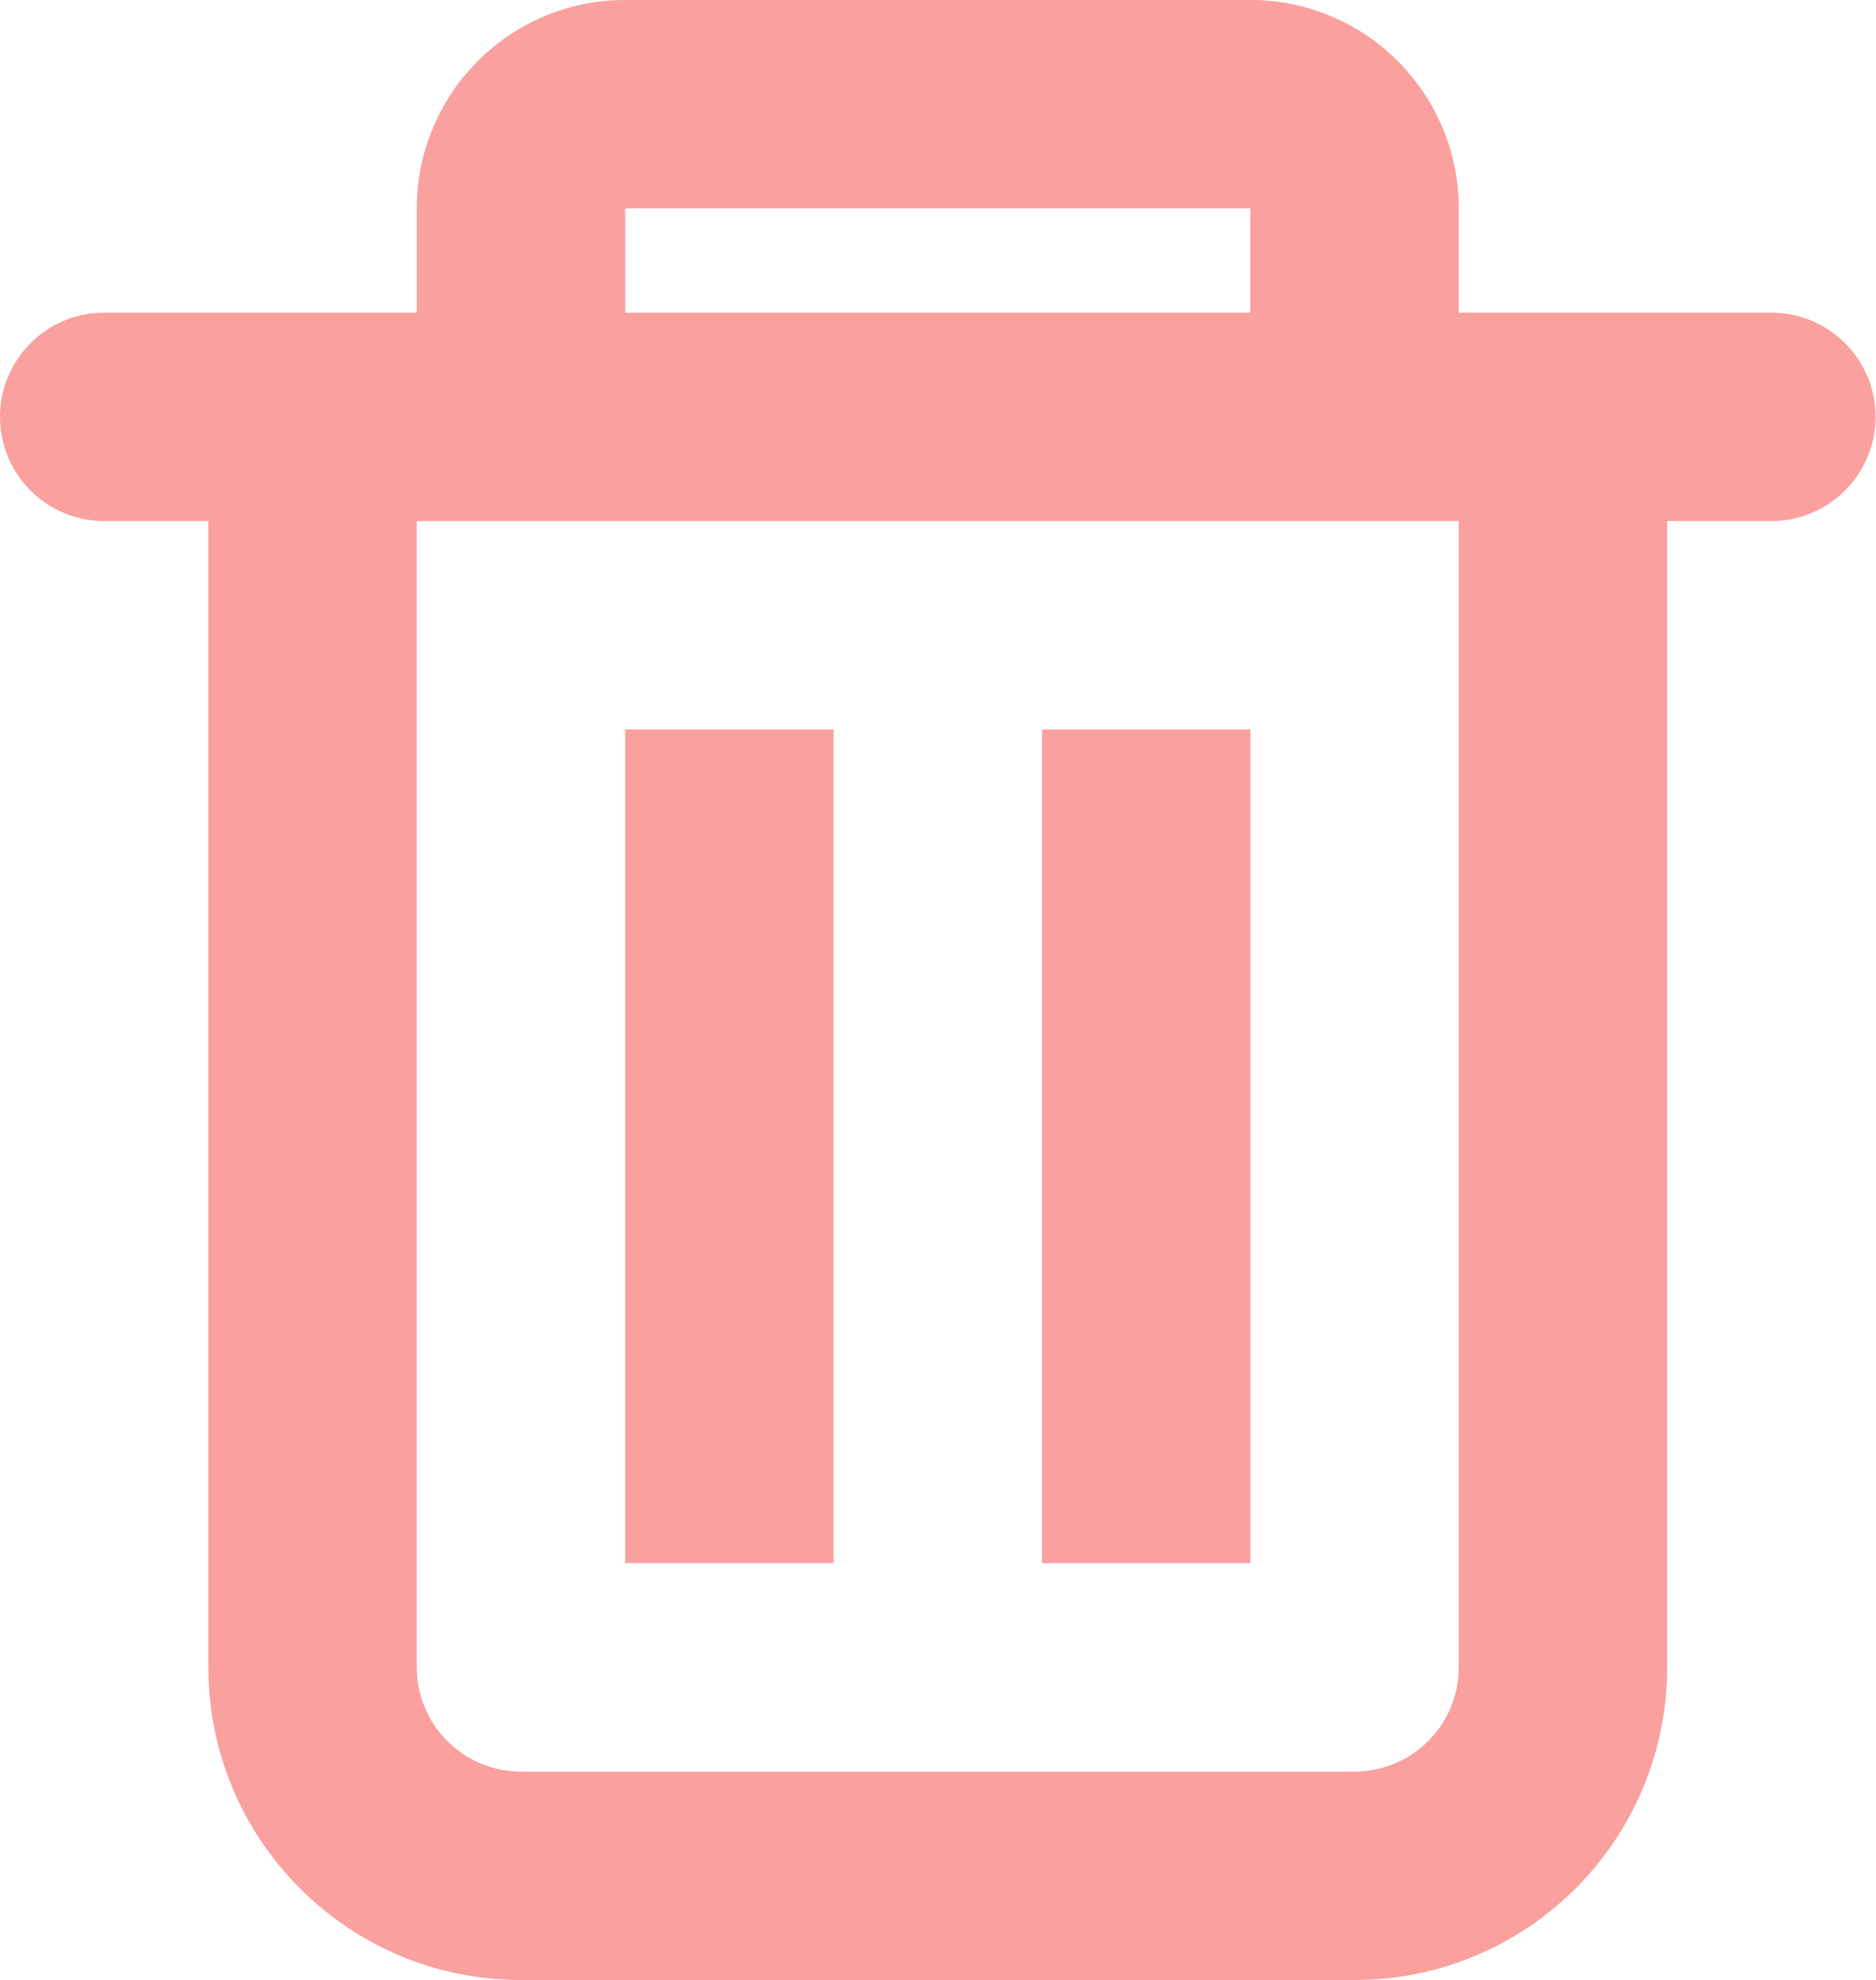
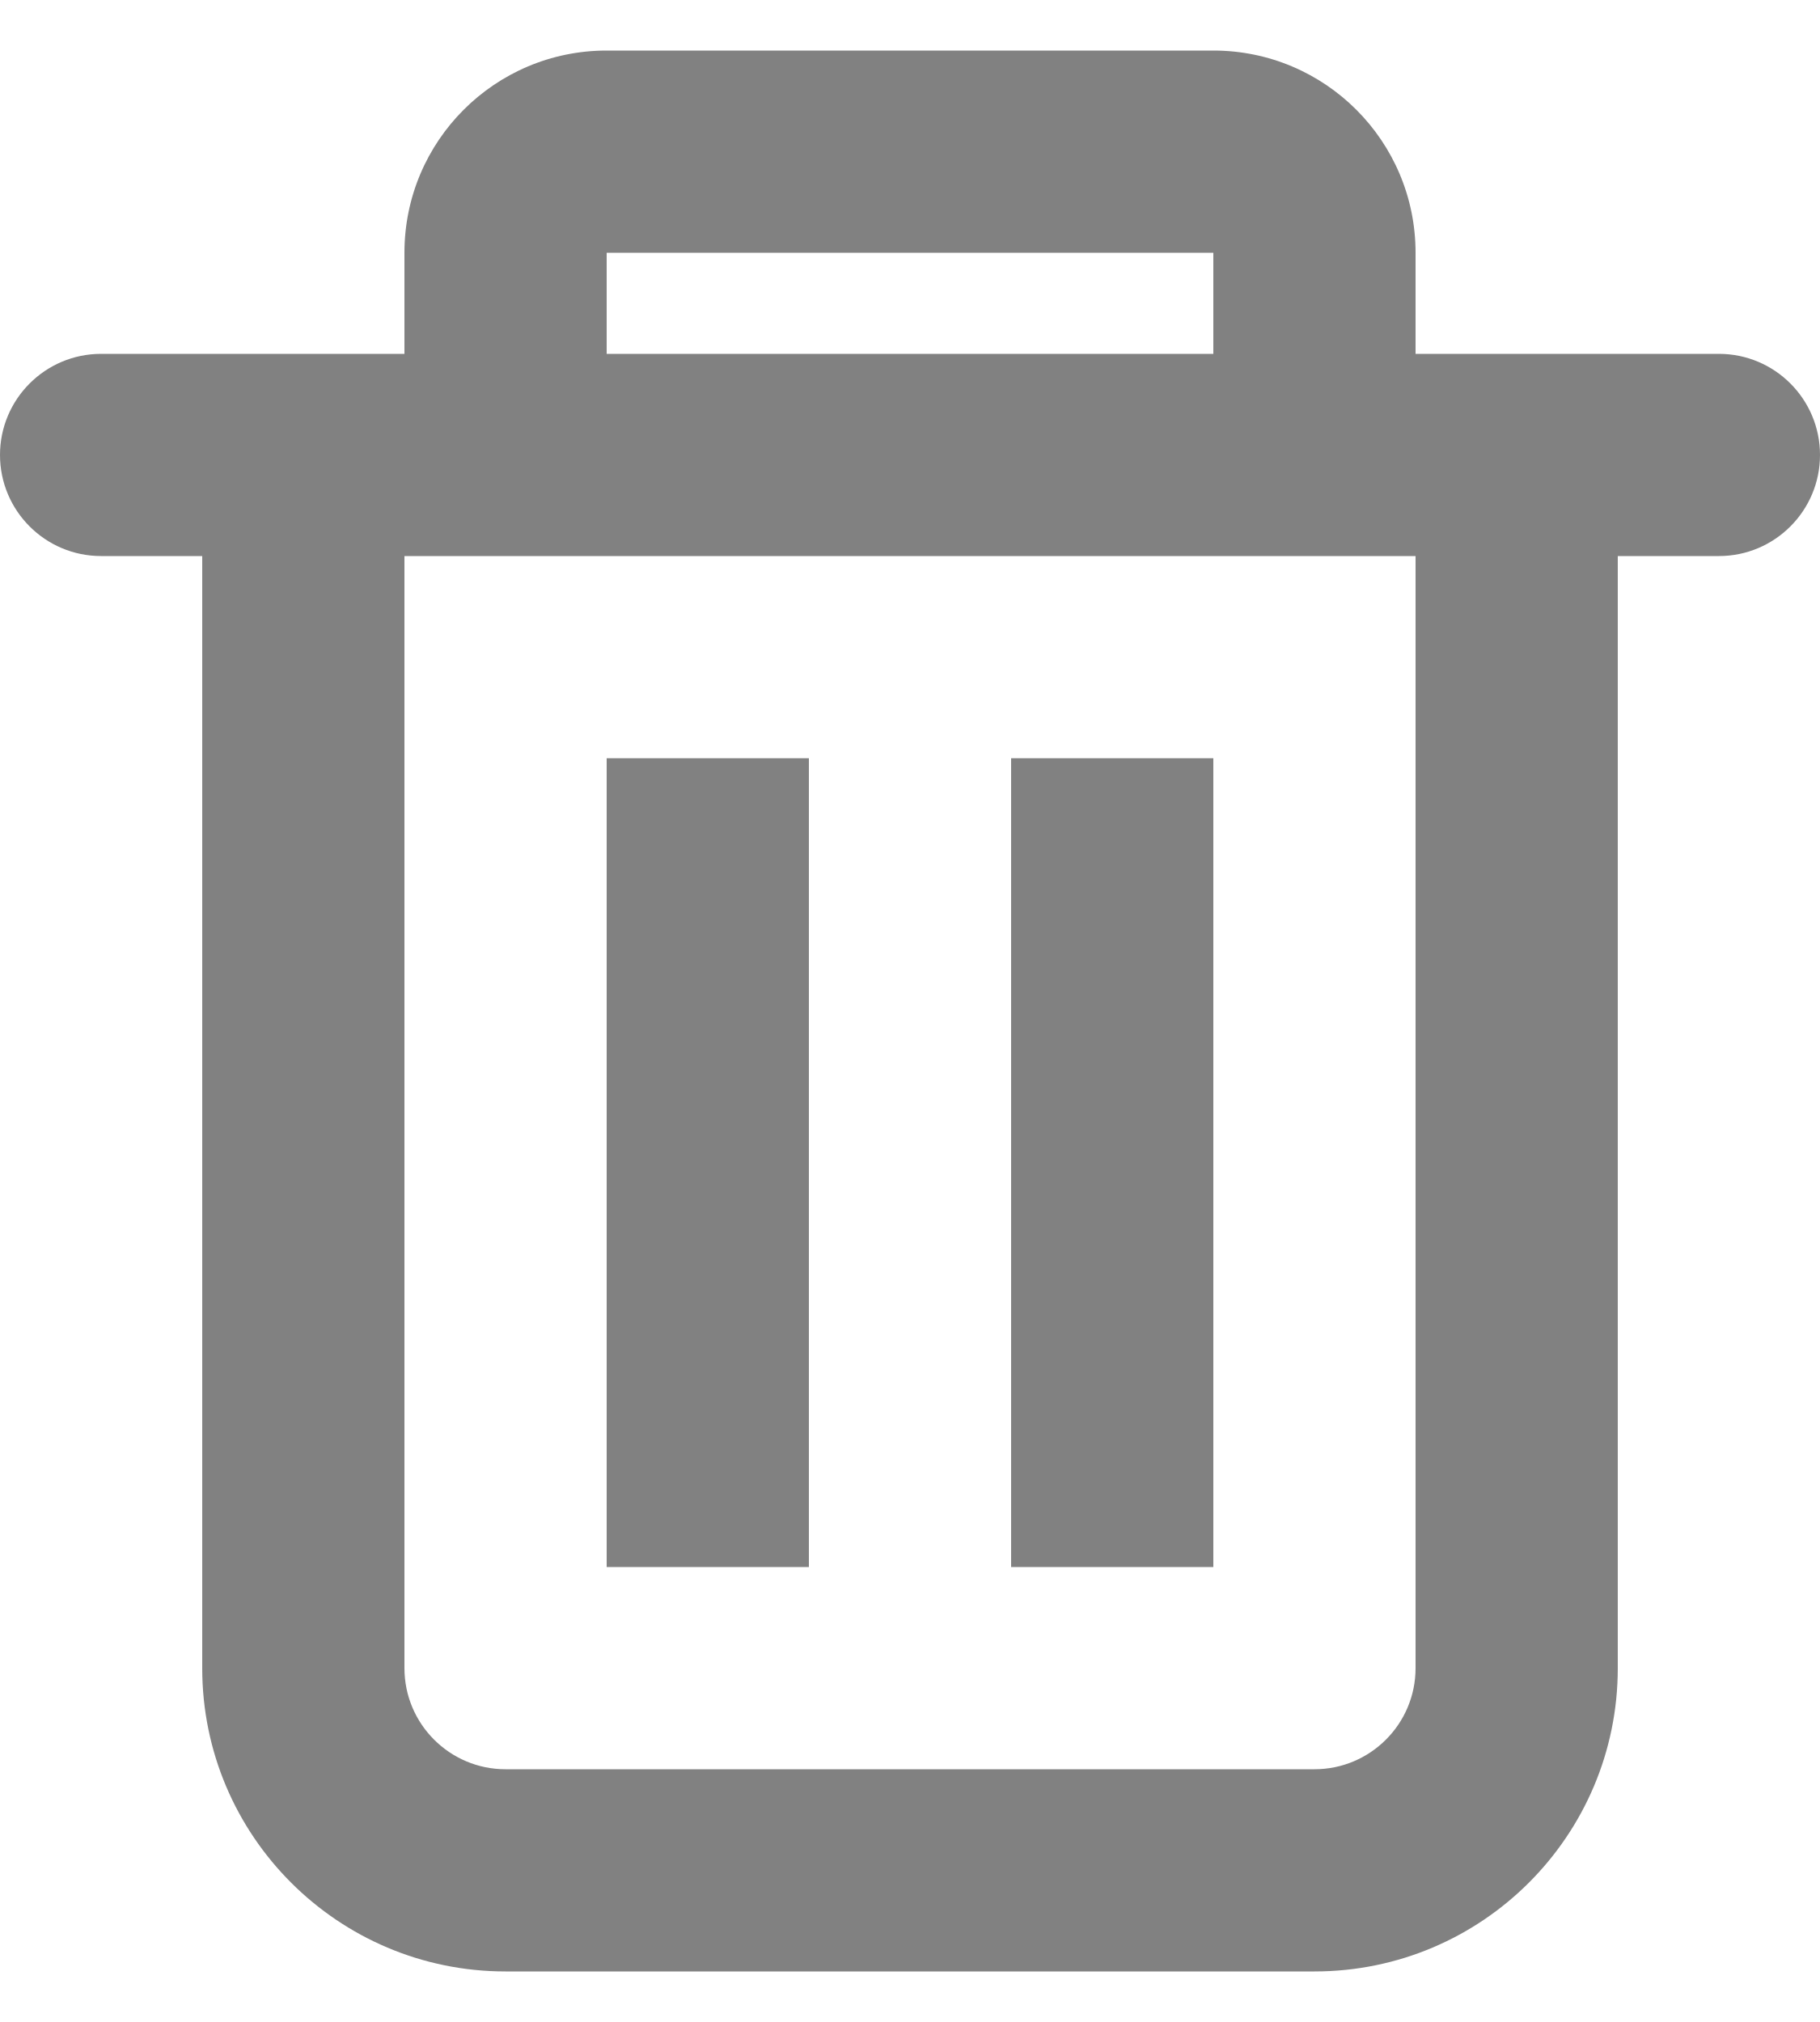
- <svg xmlns="http://www.w3.org/2000/svg" width="18" height="19" viewBox="0 0 18 19" fill="none">
-   <path fill-rule="evenodd" clip-rule="evenodd" d="M4 3V2C4 0.895 4.895 0 6 0H12C13.105 0 14 0.895 14 2V3H17C17.552 3 18 3.448 18 4C18 4.552 17.552 5 17 5H16V16C16 17.657 14.657 19 13 19H5C3.343 19 2 17.657 2 16V5H1C0.448 5 0 4.552 0 4C0 3.448 0.448 3 1 3H4ZM6 2H12V3H6V2ZM4 5H14V16C14 16.552 13.552 17 13 17H5C4.448 17 4 16.552 4 16V5Z" fill="#FAA09E" />
-   <path d="M12 7H10V15H12V7Z" fill="#FAA09E" />
-   <path d="M8 7H6V15H8V7Z" fill="#FAA09E" />
+ <svg xmlns="http://www.w3.org/2000/svg" width="18" height="20" viewBox="0 0 18 20" fill="none">
+   <path fill-rule="evenodd" clip-rule="evenodd" d="M14 3.5V2.5C14 1.395 13.105 0.5 12 0.5H6C4.895 0.5 4 1.395 4 2.5V3.5H1C0.448 3.5 0 3.948 0 4.5C0 5.052 0.448 5.5 1 5.5H2V16.5C2 18.157 3.343 19.5 5 19.5H13C14.657 19.5 16 18.157 16 16.5V5.5H17C17.552 5.5 18 5.052 18 4.5C18 3.948 17.552 3.5 17 3.5H14ZM12 2.5H6V3.5H12V2.5ZM14 5.5H4V16.5C4 17.052 4.448 17.5 5 17.5H13C13.552 17.5 14 17.052 14 16.5V5.5Z" fill="#818181" />
+   <path d="M6 7.5H8V15.5H6V7.5Z" fill="#818181" />
+   <path d="M10 7.5H12V15.5H10V7.5Z" fill="#818181" />
</svg>
